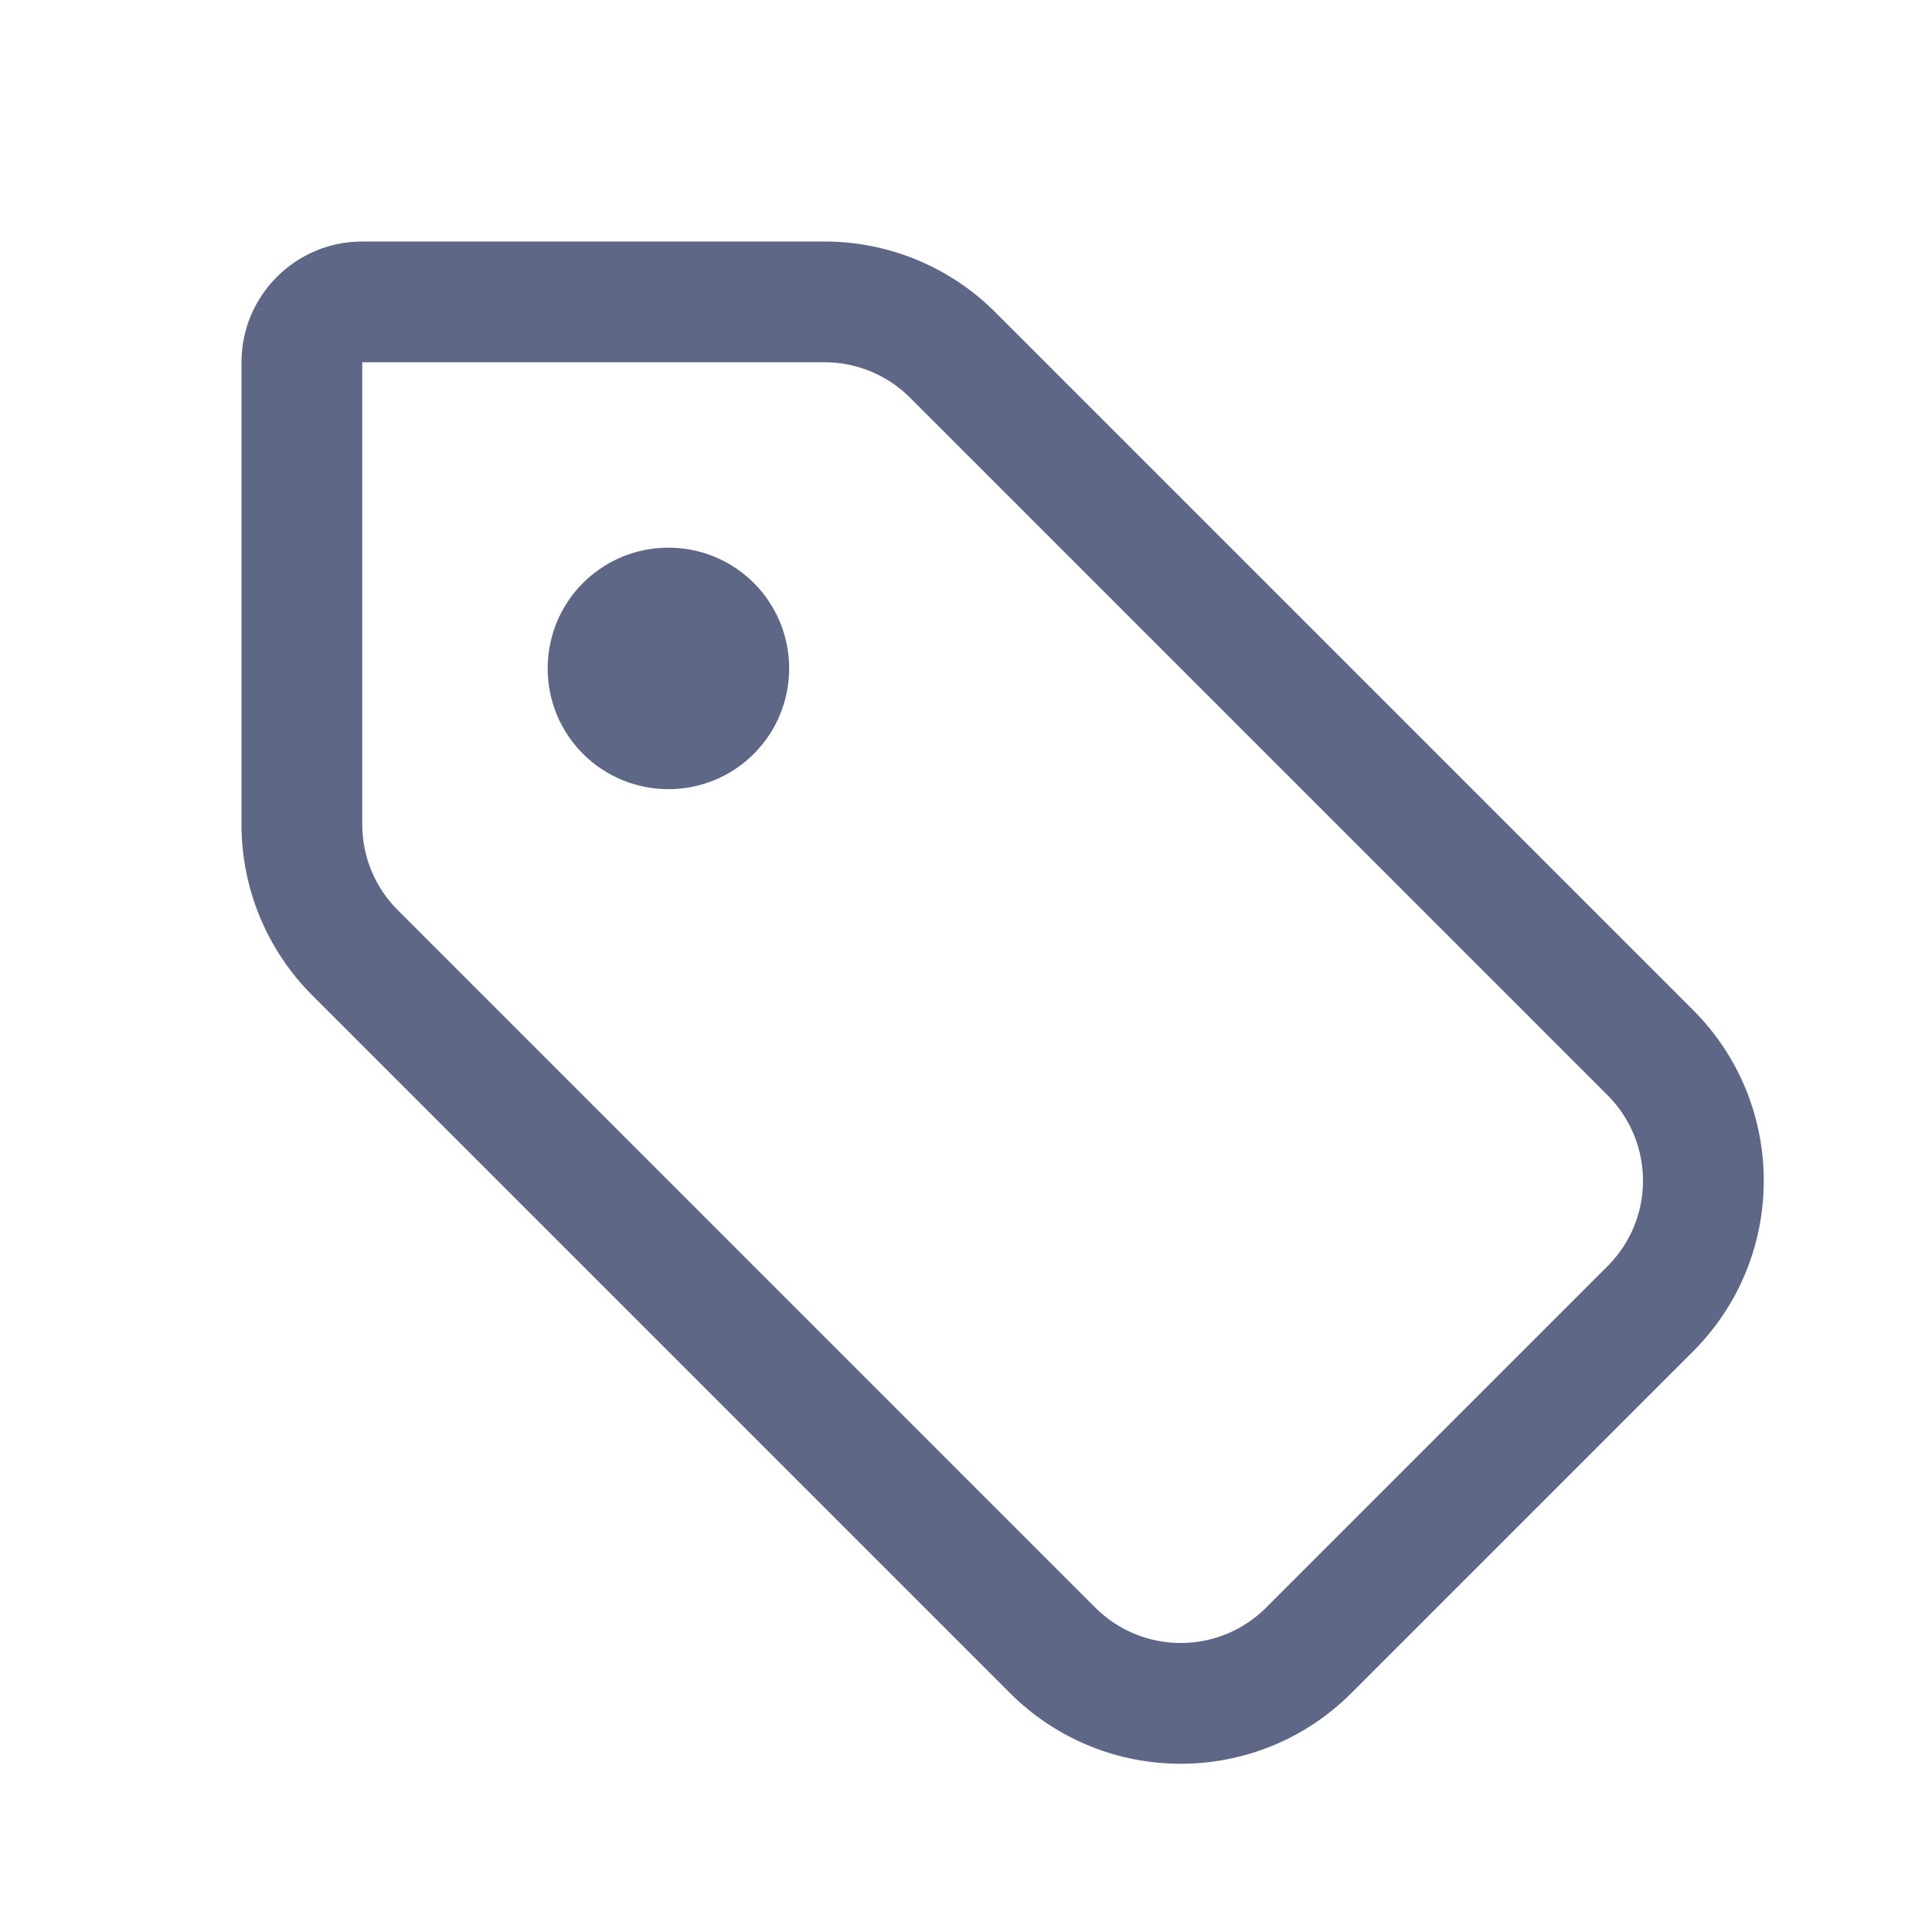
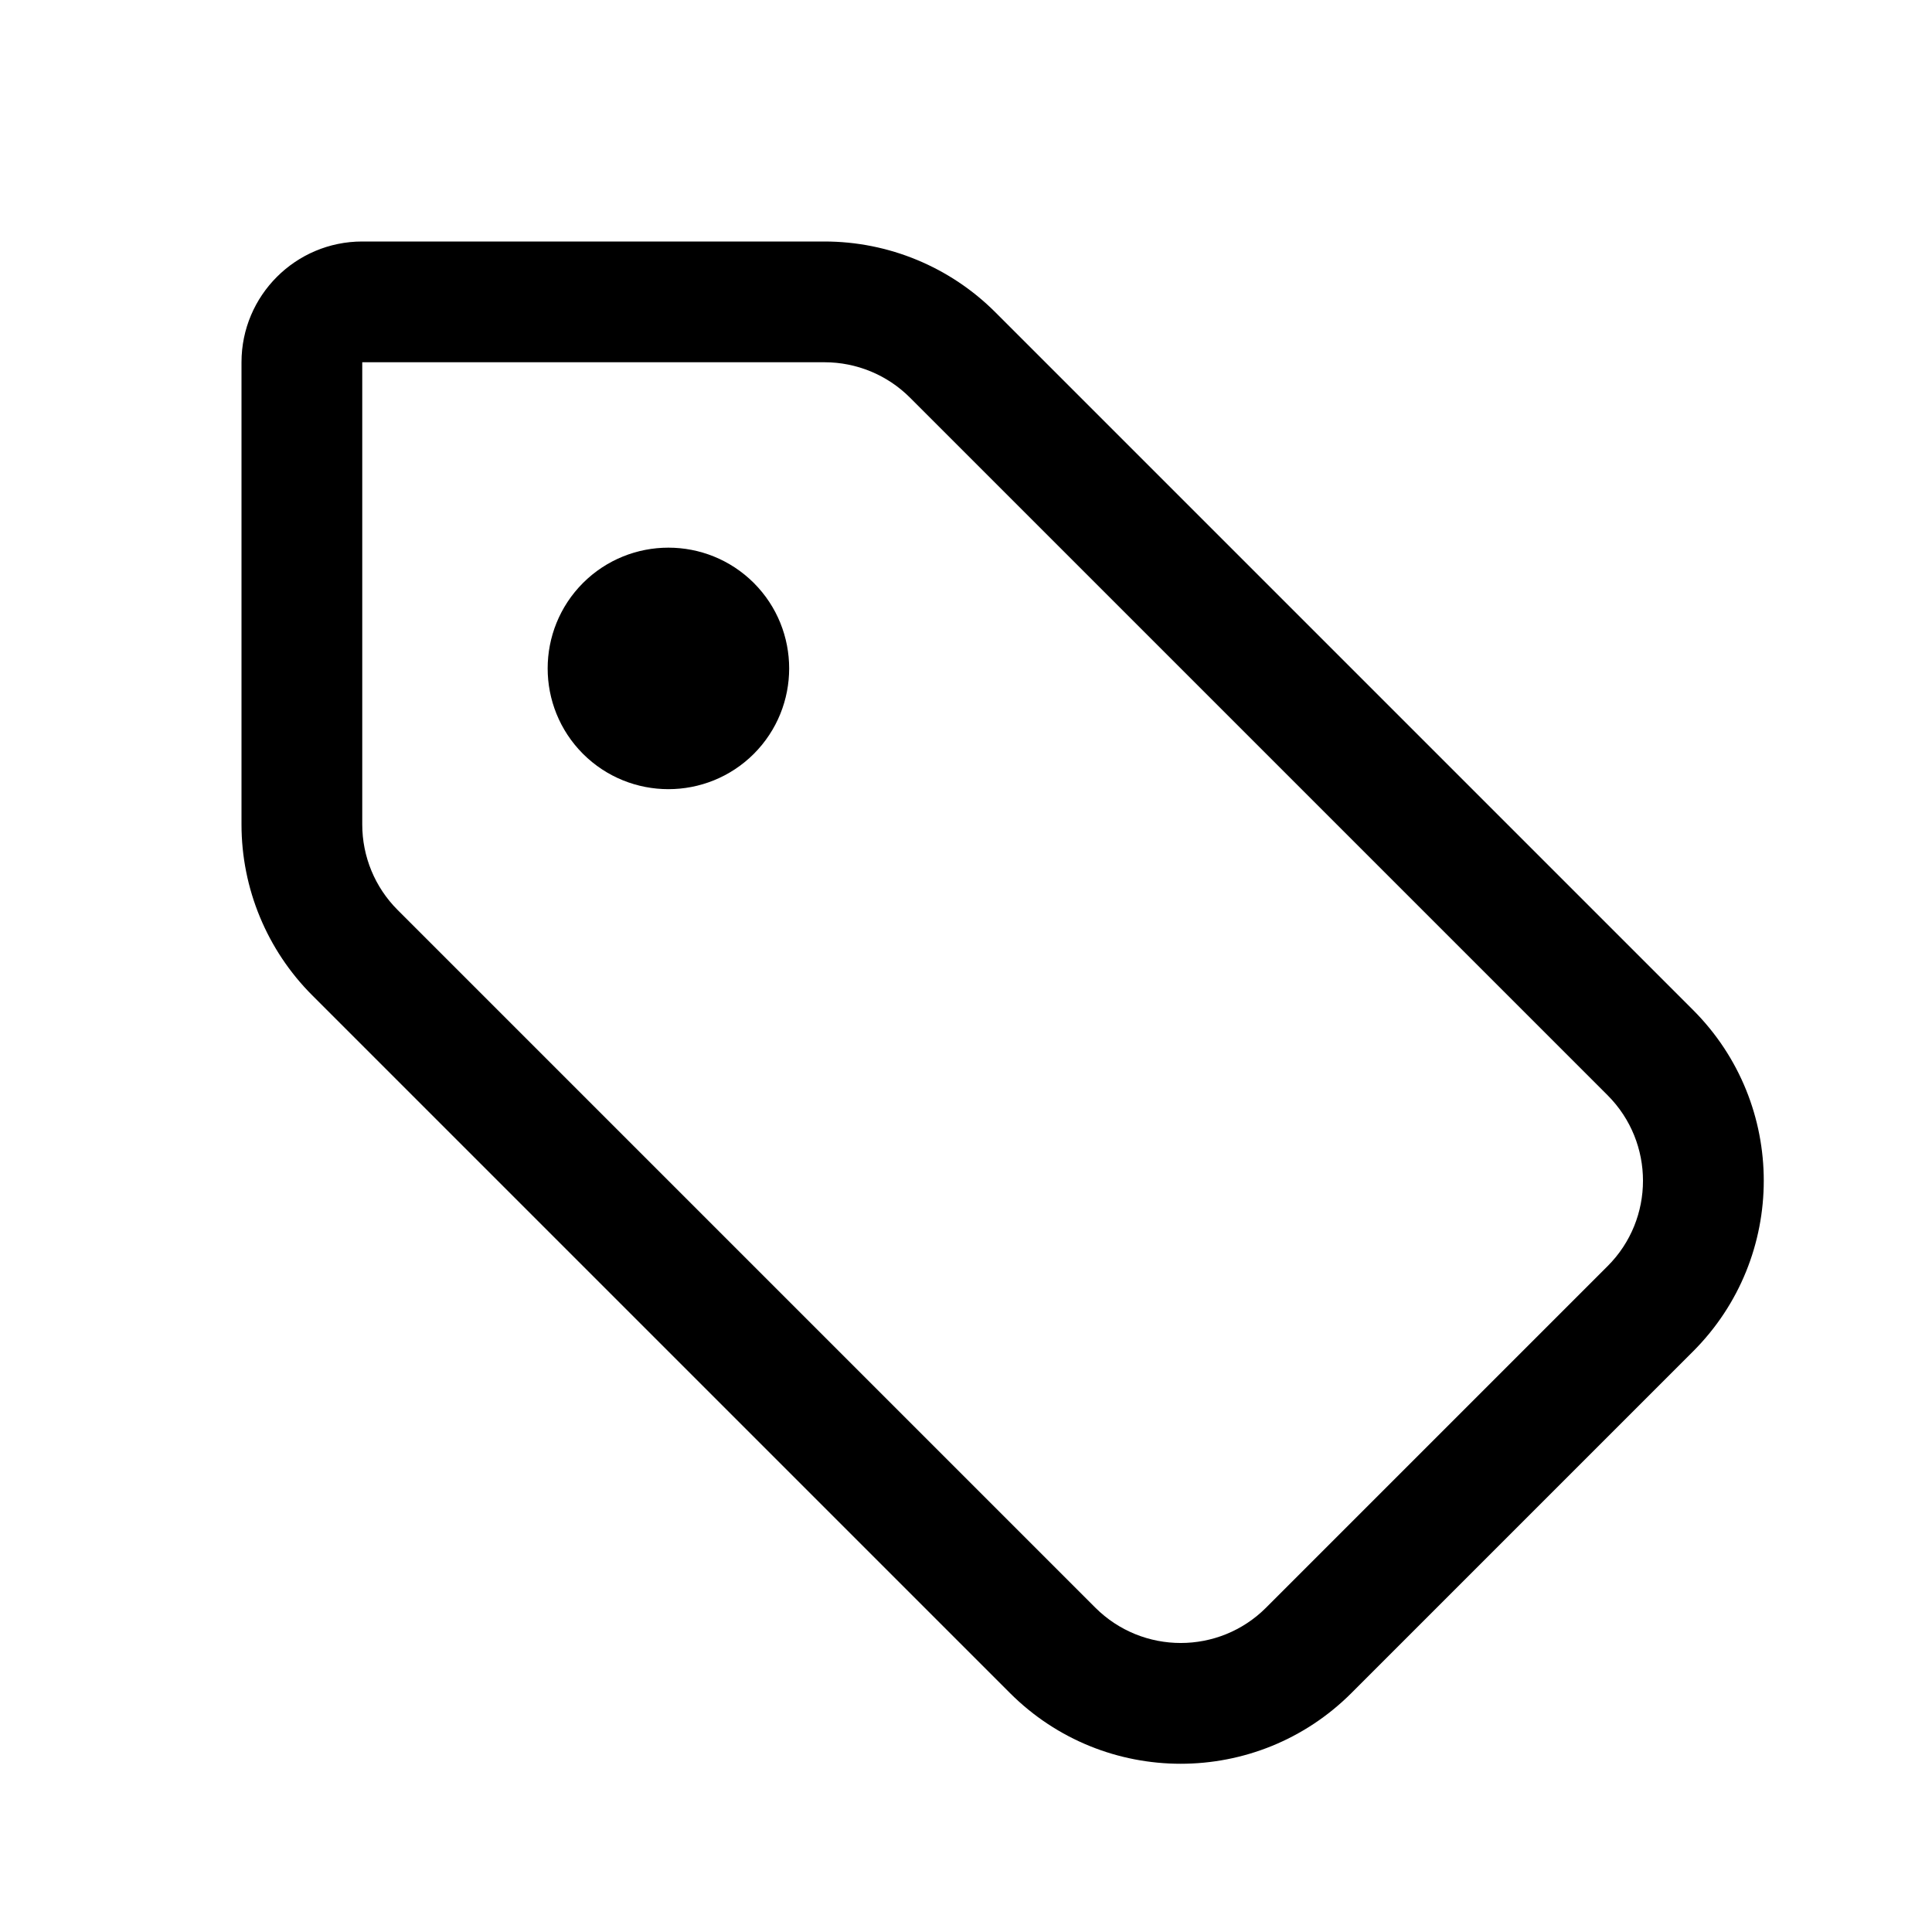
- <svg xmlns="http://www.w3.org/2000/svg" width="16" height="16" viewBox="0 0 16 16" fill="none">
-   <path d="M4.828 6.243C5.219 6.633 5.852 6.633 6.243 6.243C6.633 5.852 6.633 5.219 6.243 4.828C5.852 4.438 5.219 4.438 4.828 4.828C4.438 5.219 4.438 5.852 4.828 6.243Z" fill="#5E6785" />
-   <path fill-rule="evenodd" clip-rule="evenodd" d="M2.586 8.243C2.211 7.868 2 7.359 2 6.828L2 3C2 2.448 2.448 2 3 2L6.828 2C7.359 2 7.868 2.211 8.243 2.586L14.021 8.364C14.802 9.145 14.802 10.411 14.021 11.192L11.192 14.021C10.411 14.802 9.145 14.802 8.364 14.021L2.586 8.243ZM7.536 3.293L13.314 9.071C13.704 9.462 13.704 10.095 13.314 10.485L10.485 13.314C10.095 13.704 9.462 13.704 9.071 13.314L3.293 7.536C3.105 7.348 3 7.094 3 6.828L3 3L6.828 3C7.094 3 7.348 3.105 7.536 3.293Z" fill="#5E6785" />
+ <svg xmlns="http://www.w3.org/2000/svg" width="16" height="16" viewBox="0 0 16 16">
+   <path fill-rule="evenodd" clip-rule="evenodd" d="M4.828 6.243C5.219 6.633 5.852 6.633 6.243 6.243C6.633 5.852 6.633 5.219 6.243 4.828C5.852 4.438 5.219 4.438 4.828 4.828C4.438 5.219 4.438 5.852 4.828 6.243Z" />
+   <path fill-rule="evenodd" clip-rule="evenodd" d="M2.586 8.243C2.211 7.868 2 7.359 2 6.828L2 3C2 2.448 2.448 2 3 2L6.828 2C7.359 2 7.868 2.211 8.243 2.586L14.021 8.364C14.802 9.145 14.802 10.411 14.021 11.192L11.192 14.021C10.411 14.802 9.145 14.802 8.364 14.021L2.586 8.243ZM7.536 3.293L13.314 9.071C13.704 9.462 13.704 10.095 13.314 10.485L10.485 13.314C10.095 13.704 9.462 13.704 9.071 13.314L3.293 7.536C3.105 7.348 3 7.094 3 6.828L3 3L6.828 3C7.094 3 7.348 3.105 7.536 3.293Z" />
</svg>
